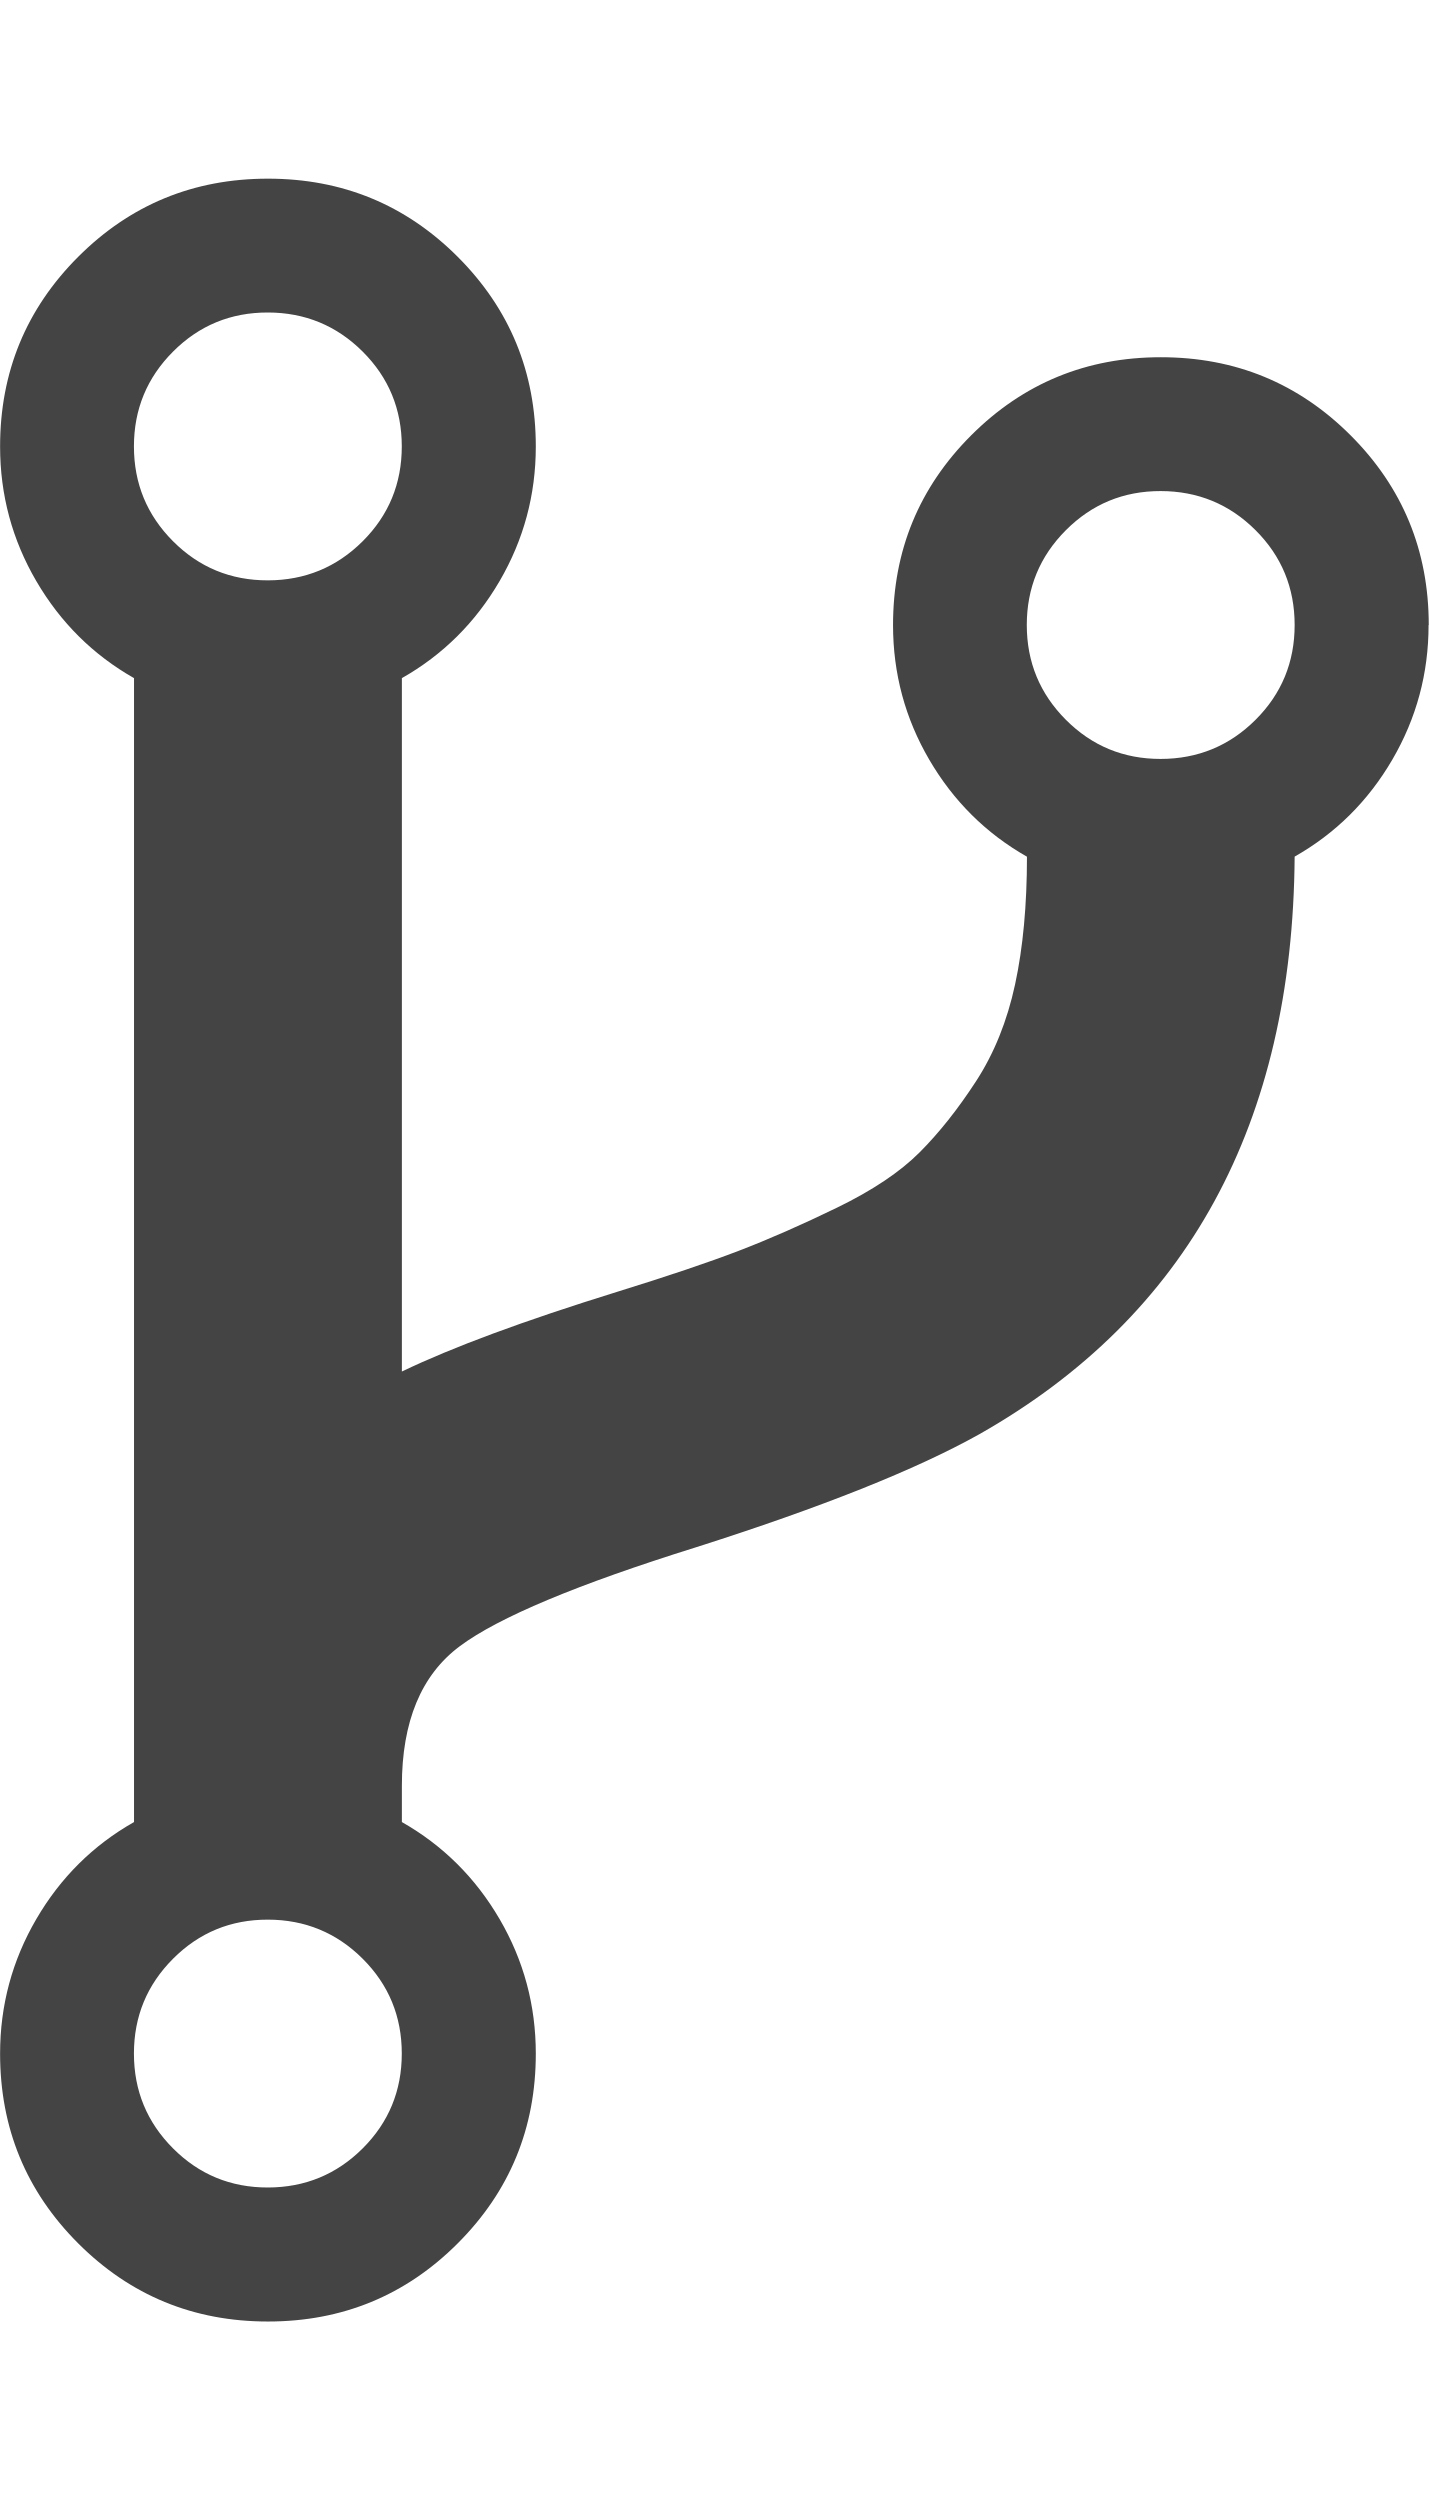
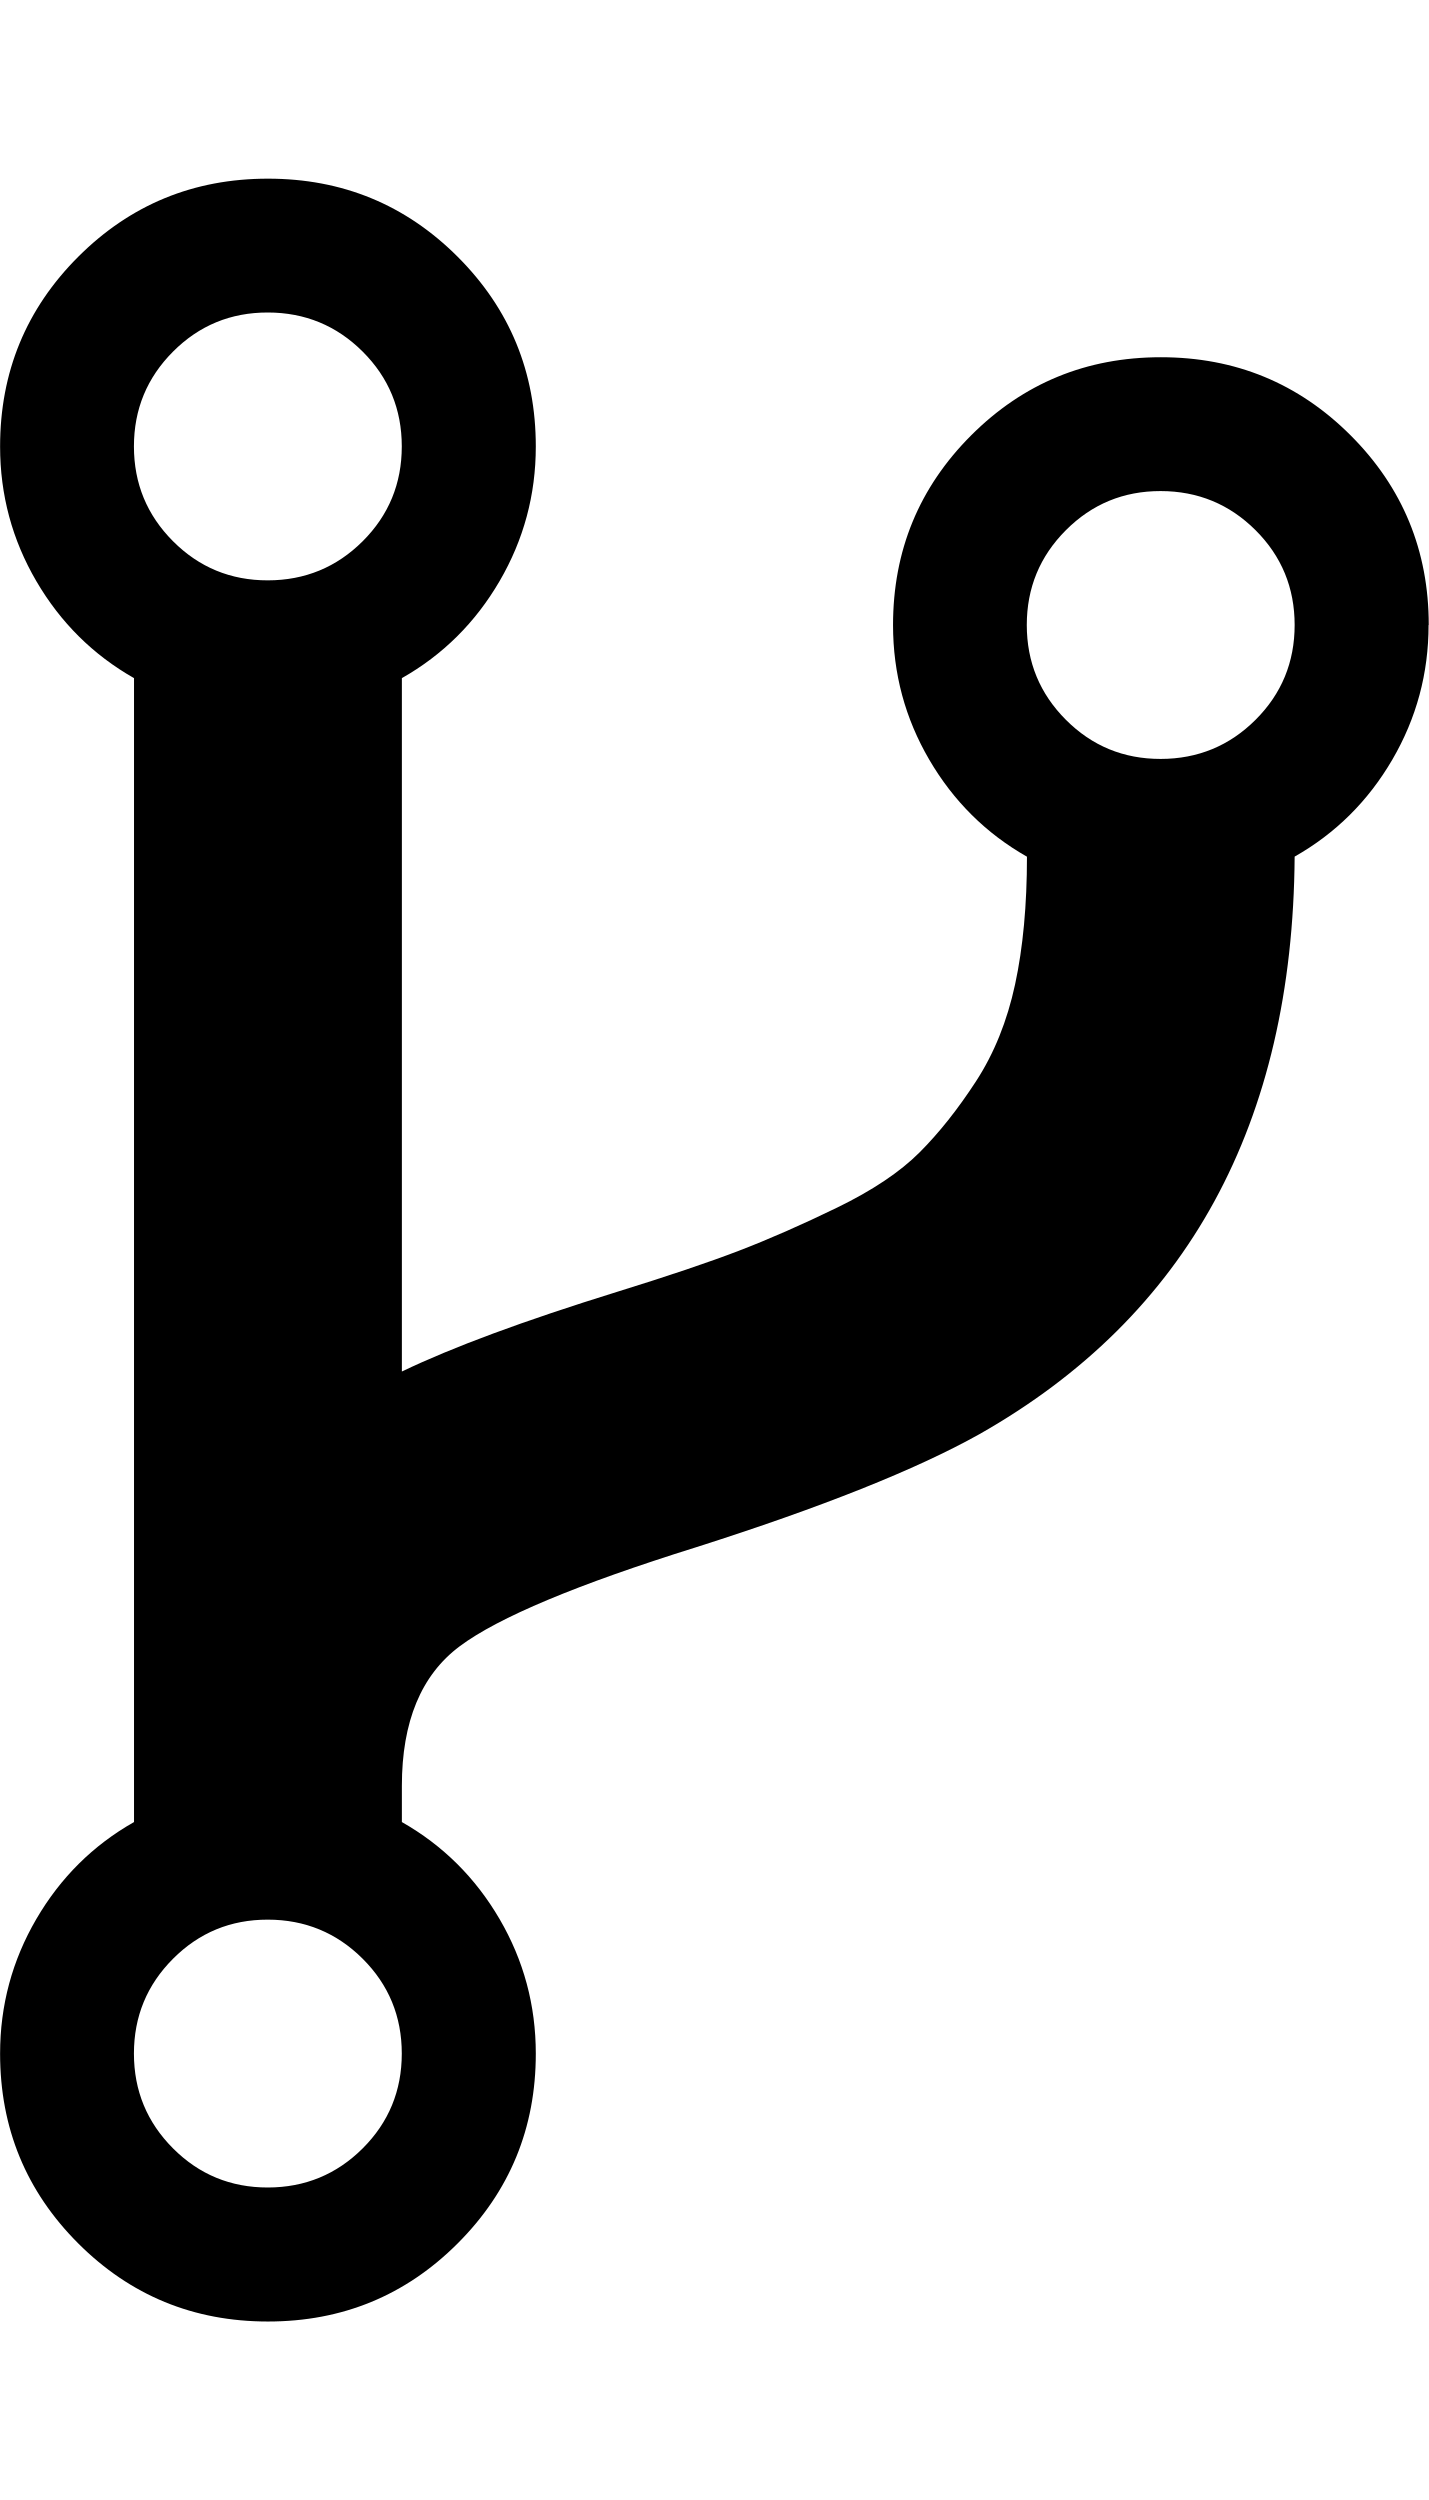
<svg xmlns="http://www.w3.org/2000/svg" version="1.1" width="16" height="28" viewBox="0 0 16 28">
-   <path fill="#444" d="M4.5 23q0-0.625-0.438-1.062t-1.062-0.438-1.062 0.438-0.438 1.062 0.438 1.062 1.062 0.438 1.062-0.438 0.438-1.062zM4.5 5q0-0.625-0.438-1.062t-1.062-0.438-1.062 0.438-0.438 1.062 0.438 1.062 1.062 0.438 1.062-0.438 0.438-1.062zM14.5 7q0-0.625-0.438-1.062t-1.062-0.438-1.062 0.438-0.438 1.062 0.438 1.062 1.062 0.438 1.062-0.438 0.438-1.062zM16 7q0 0.812-0.406 1.508t-1.094 1.086q-0.031 4.484-3.531 6.469-1.062 0.594-3.172 1.266-2 0.625-2.648 1.109t-0.648 1.563v0.406q0.688 0.391 1.094 1.086t0.406 1.508q0 1.25-0.875 2.125t-2.125 0.875-2.125-0.875-0.875-2.125q0-0.812 0.406-1.508t1.094-1.086v-12.812q-0.688-0.391-1.094-1.086t-0.406-1.508q0-1.25 0.875-2.125t2.125-0.875 2.125 0.875 0.875 2.125q0 0.812-0.406 1.508t-1.094 1.086v7.766q0.844-0.406 2.406-0.891 0.859-0.266 1.367-0.461t1.102-0.484 0.922-0.617 0.633-0.797 0.438-1.086 0.133-1.43q-0.688-0.391-1.094-1.086t-0.406-1.508q0-1.25 0.875-2.125t2.125-0.875 2.125 0.875 0.875 2.125z" />
+   <path d="M4.5 23q0-0.625-0.438-1.062t-1.062-0.438-1.062 0.438-0.438 1.062 0.438 1.062 1.062 0.438 1.062-0.438 0.438-1.062zM4.5 5q0-0.625-0.438-1.062t-1.062-0.438-1.062 0.438-0.438 1.062 0.438 1.062 1.062 0.438 1.062-0.438 0.438-1.062zM14.5 7q0-0.625-0.438-1.062t-1.062-0.438-1.062 0.438-0.438 1.062 0.438 1.062 1.062 0.438 1.062-0.438 0.438-1.062zM16 7q0 0.812-0.406 1.508t-1.094 1.086q-0.031 4.484-3.531 6.469-1.062 0.594-3.172 1.266-2 0.625-2.648 1.109t-0.648 1.563v0.406q0.688 0.391 1.094 1.086t0.406 1.508q0 1.25-0.875 2.125t-2.125 0.875-2.125-0.875-0.875-2.125q0-0.812 0.406-1.508t1.094-1.086v-12.812q-0.688-0.391-1.094-1.086t-0.406-1.508q0-1.25 0.875-2.125t2.125-0.875 2.125 0.875 0.875 2.125q0 0.812-0.406 1.508t-1.094 1.086v7.766q0.844-0.406 2.406-0.891 0.859-0.266 1.367-0.461t1.102-0.484 0.922-0.617 0.633-0.797 0.438-1.086 0.133-1.43q-0.688-0.391-1.094-1.086t-0.406-1.508q0-1.25 0.875-2.125t2.125-0.875 2.125 0.875 0.875 2.125z" />
</svg>
